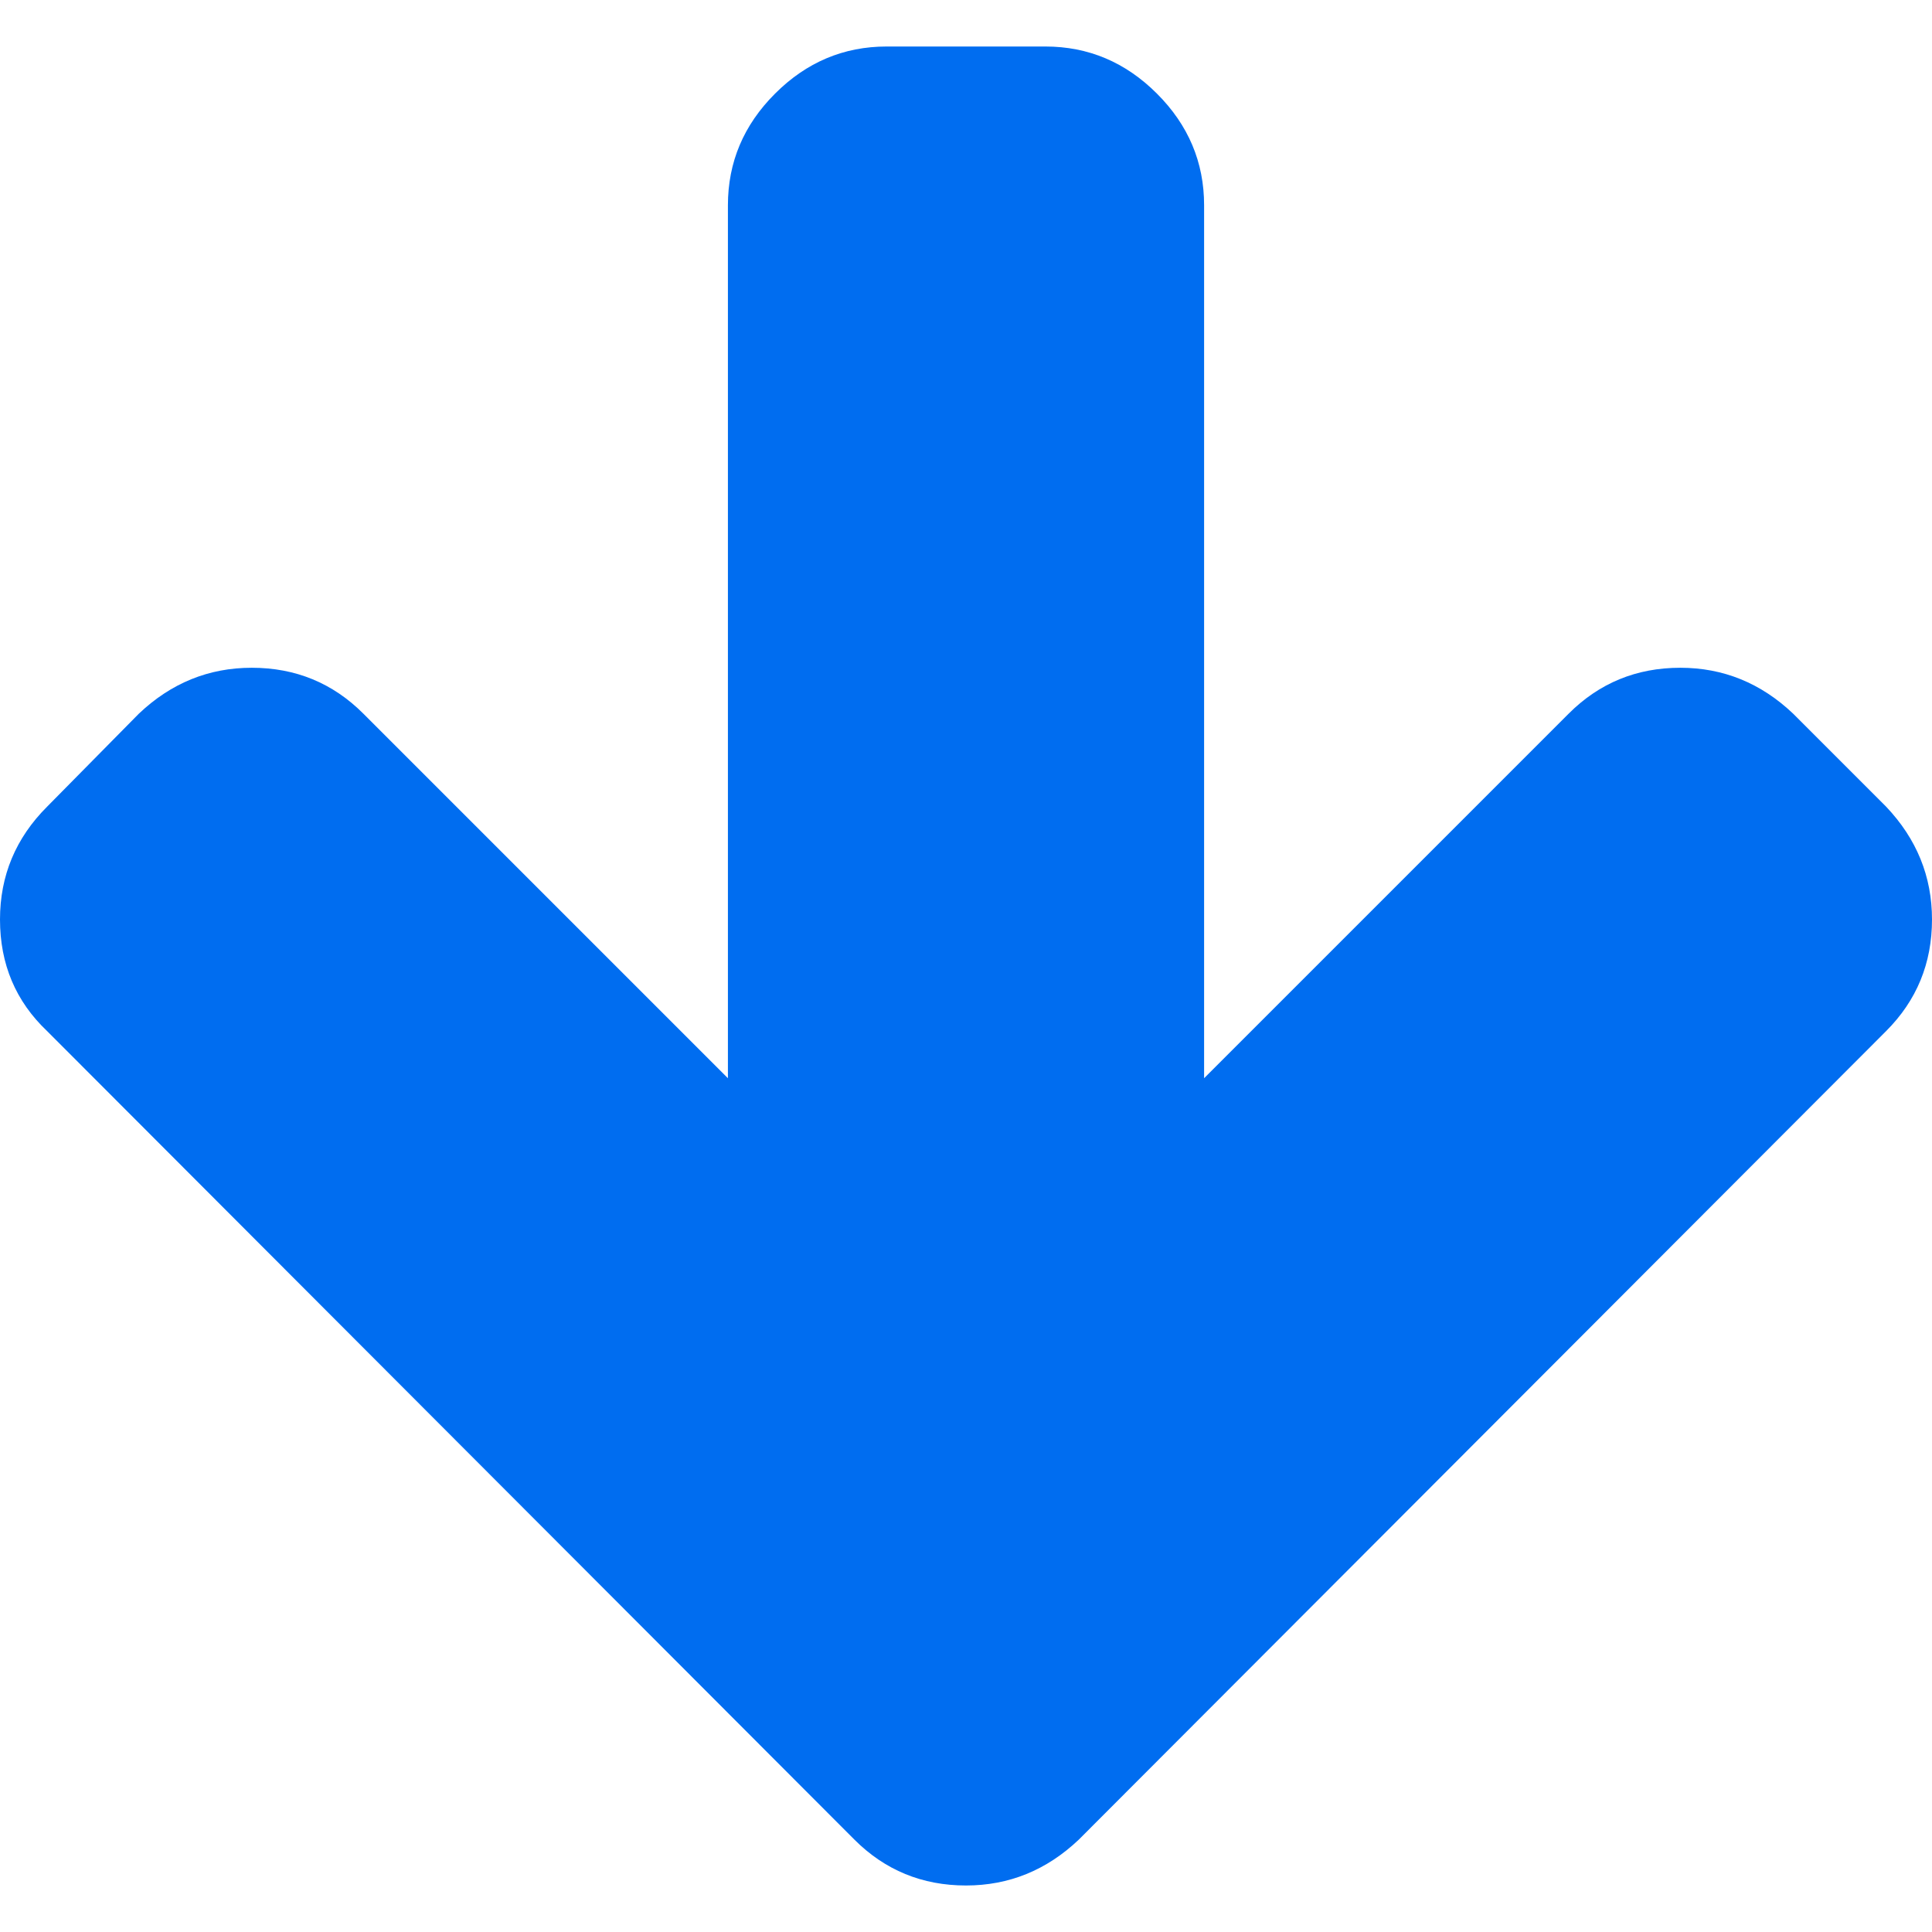
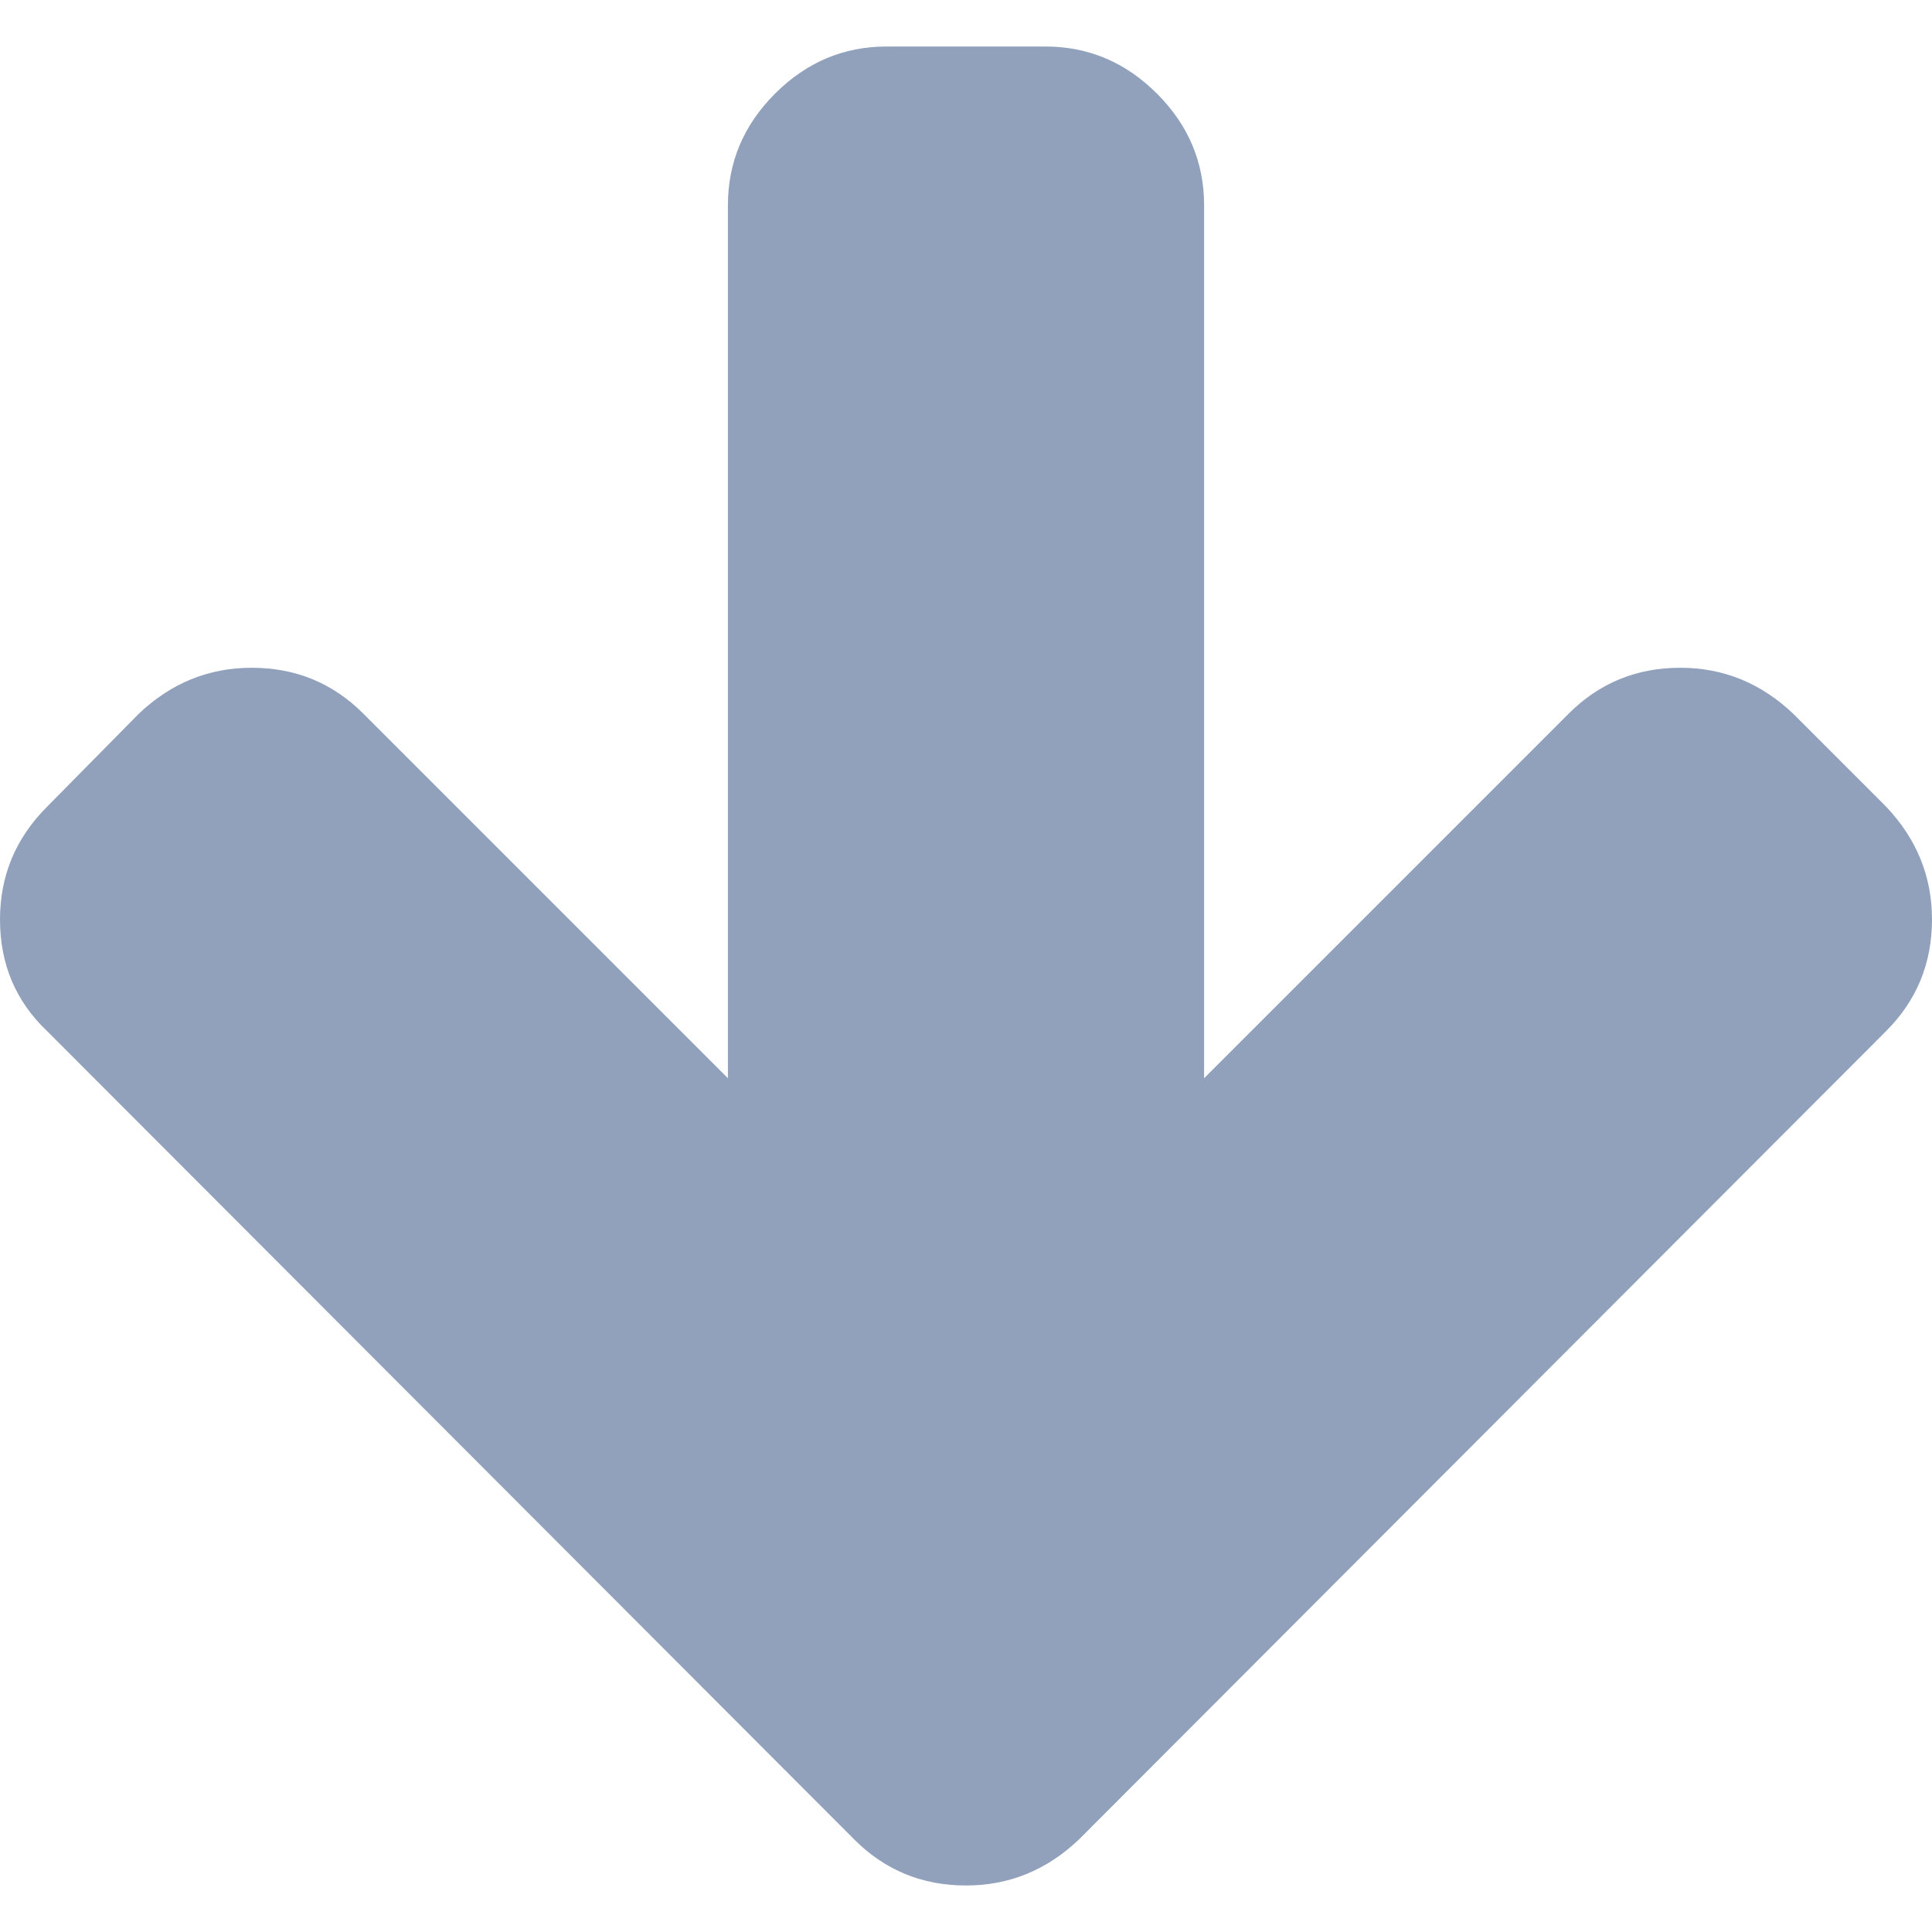
<svg xmlns="http://www.w3.org/2000/svg" version="1.1" id="Capa_1" x="0px" y="0px" width="512px" height="512px" viewBox="0 0 444.819 444.819" style="enable-background:new 0 0 444.819 444.819;" xml:space="preserve">
  <g>
-     <path d="M434.252,185.721l-21.409-21.413c-7.419-7.042-16.084-10.564-25.975-10.564c-10.095,0-18.657,3.521-25.7,10.564   l-83.938,83.939V47.255c0-9.9-3.621-18.464-10.855-25.697c-7.234-7.232-15.797-10.85-25.693-10.85h-36.545   c-9.897,0-18.464,3.621-25.693,10.85c-7.236,7.233-10.85,15.797-10.85,25.697v200.992l-83.939-83.939   c-7.042-7.042-15.606-10.564-25.697-10.564c-9.896,0-18.559,3.521-25.979,10.564l-21.128,21.413C3.615,192.948,0,201.615,0,211.7   c0,10.282,3.619,18.848,10.848,25.698l185.864,186.146c7.045,7.046,15.609,10.567,25.697,10.567   c9.897,0,18.558-3.521,25.977-10.567l185.865-186.146c7.043-7.043,10.567-15.608,10.567-25.698   C444.819,201.805,441.295,193.145,434.252,185.721z" fill="#006DF0" />
+     <path d="M434.252,185.721l-21.409-21.413c-7.419-7.042-16.084-10.564-25.975-10.564c-10.095,0-18.657,3.521-25.7,10.564   l-83.938,83.939V47.255c0-9.9-3.621-18.464-10.855-25.697c-7.234-7.232-15.797-10.85-25.693-10.85h-36.545   c-9.897,0-18.464,3.621-25.693,10.85c-7.236,7.233-10.85,15.797-10.85,25.697v200.992l-83.939-83.939   c-7.042-7.042-15.606-10.564-25.697-10.564c-9.896,0-18.559,3.521-25.979,10.564l-21.128,21.413C3.615,192.948,0,201.615,0,211.7   c0,10.282,3.619,18.848,10.848,25.698l185.864,186.146c7.045,7.046,15.609,10.567,25.697,10.567   c9.897,0,18.558-3.521,25.977-10.567l185.865-186.146c7.043-7.043,10.567-15.608,10.567-25.698   C444.819,201.805,441.295,193.145,434.252,185.721z" fill="#91A1BC" />
  </g>
  <g>
</g>
  <g>
</g>
  <g>
</g>
  <g>
</g>
  <g>
</g>
  <g>
</g>
  <g>
</g>
  <g>
</g>
  <g>
</g>
  <g>
</g>
  <g>
</g>
  <g>
</g>
  <g>
</g>
  <g>
</g>
  <g>
</g>
</svg>
